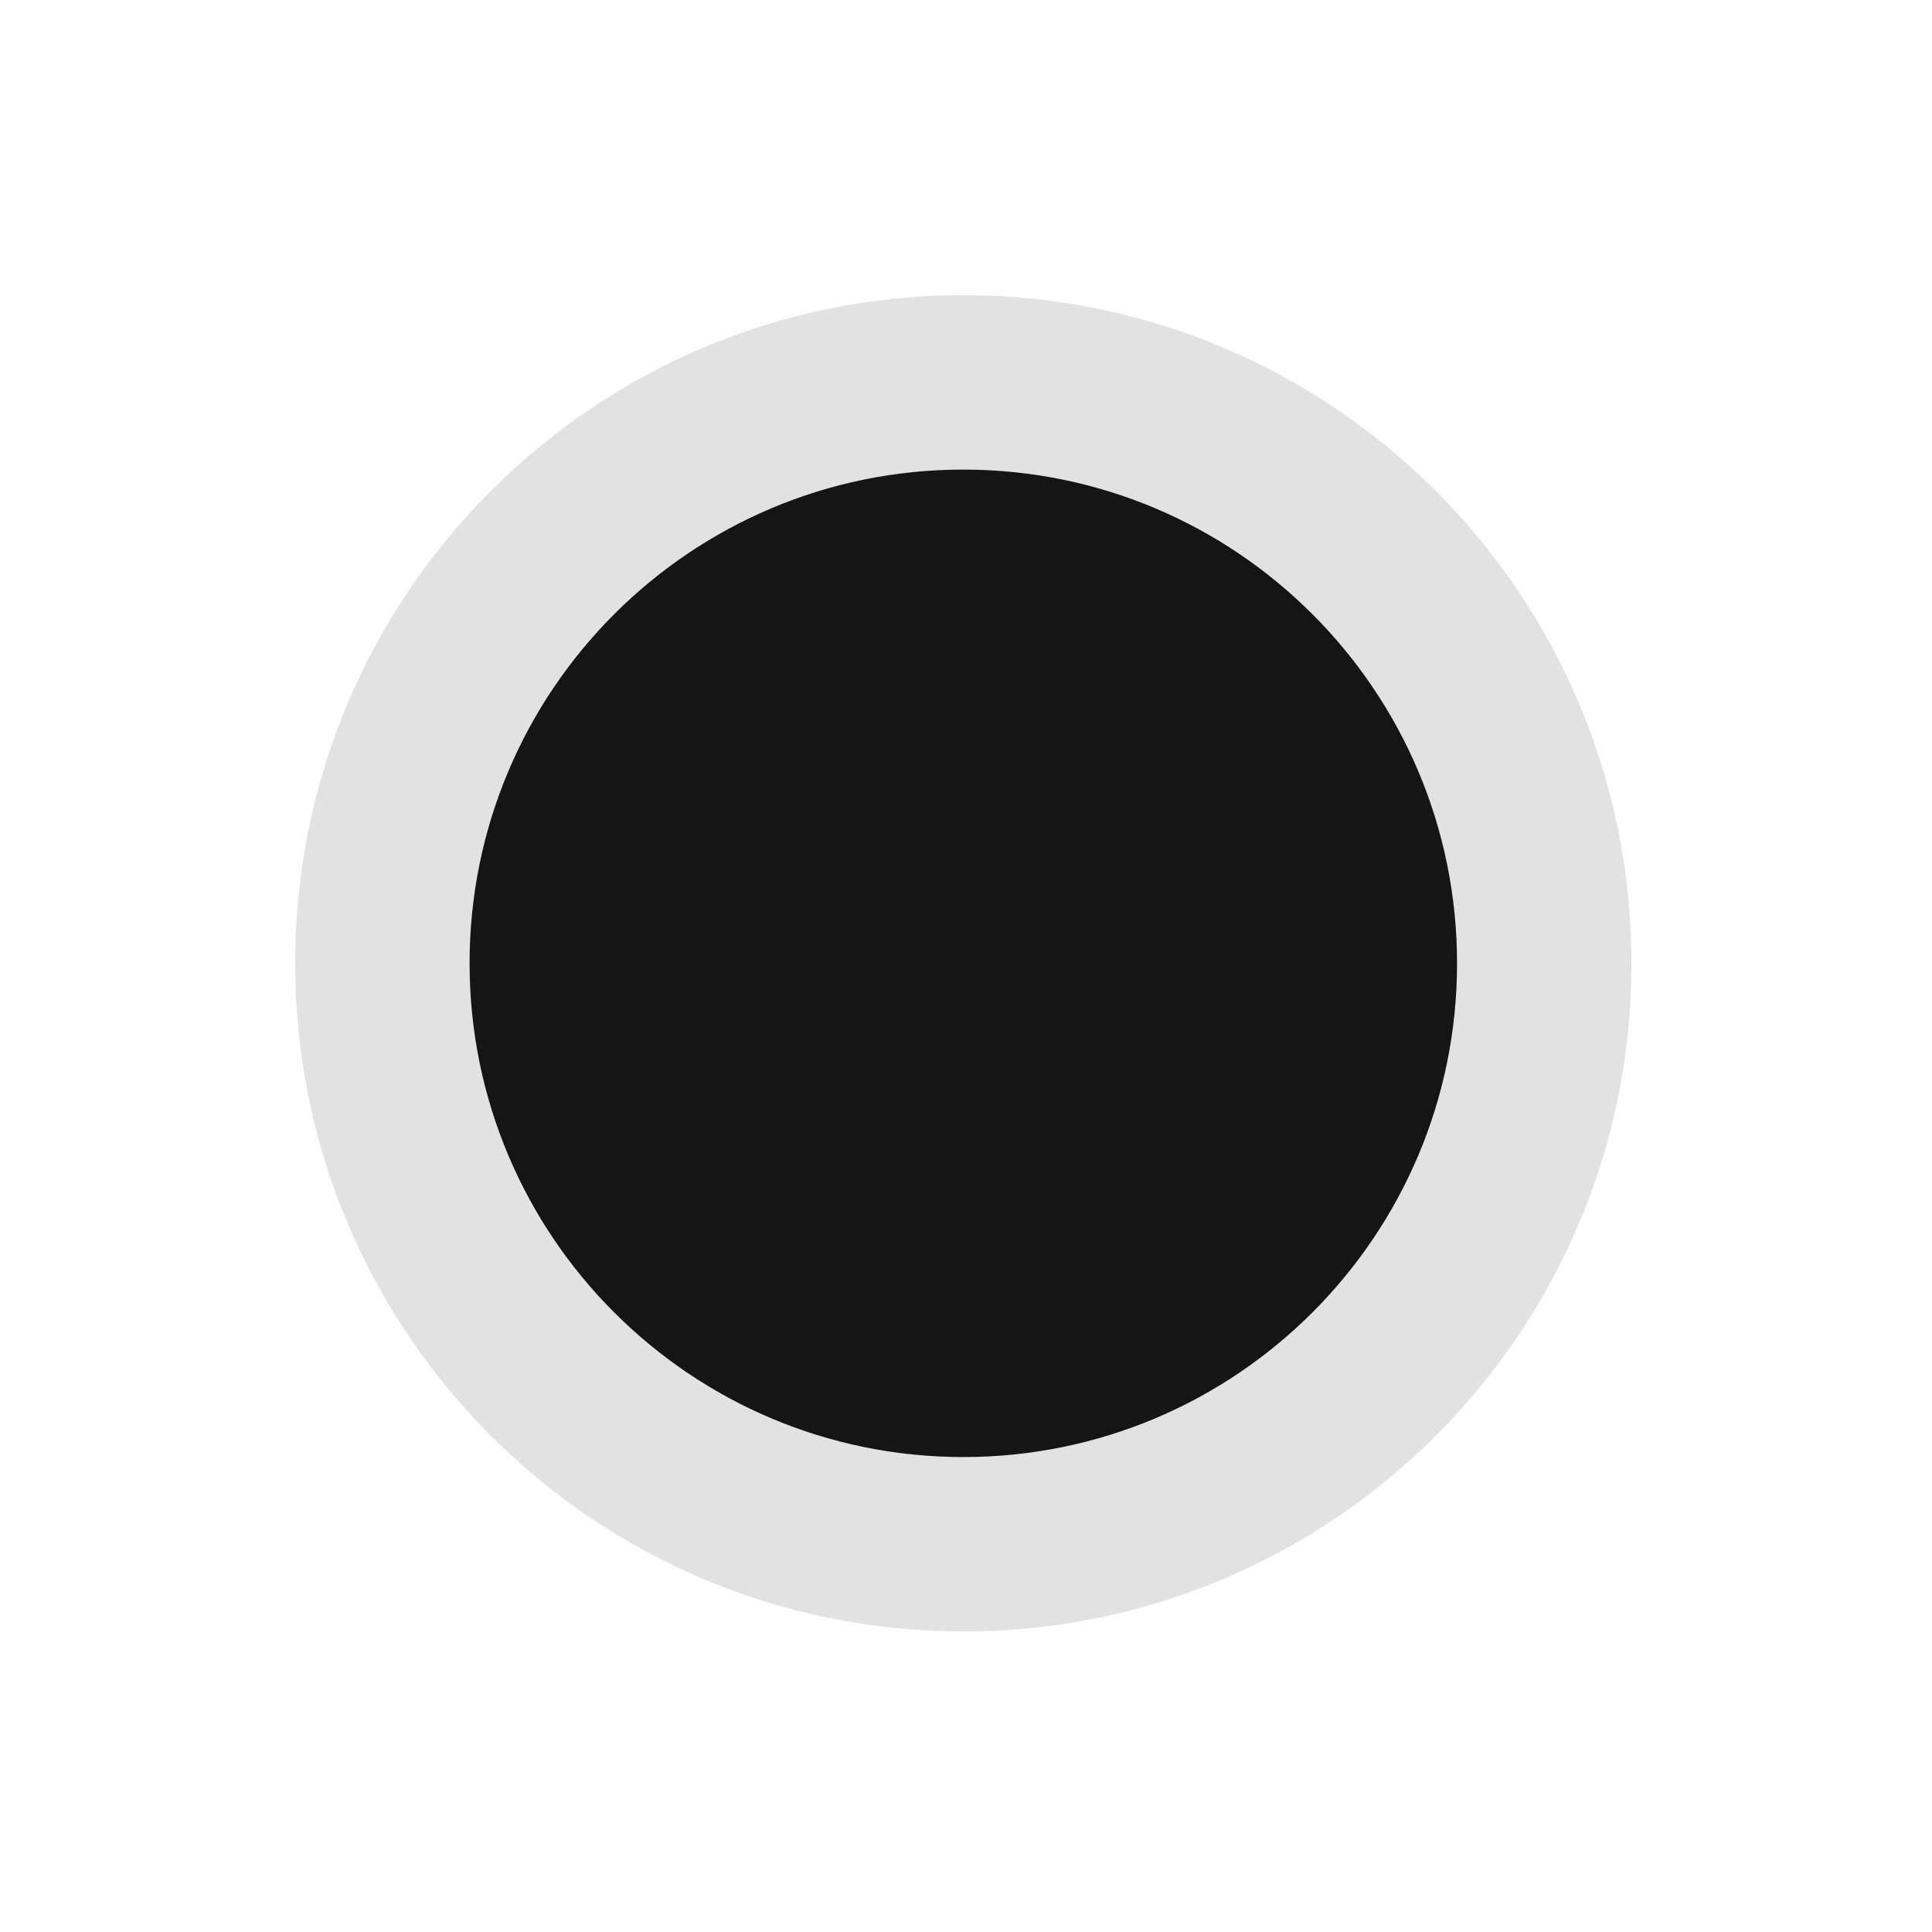
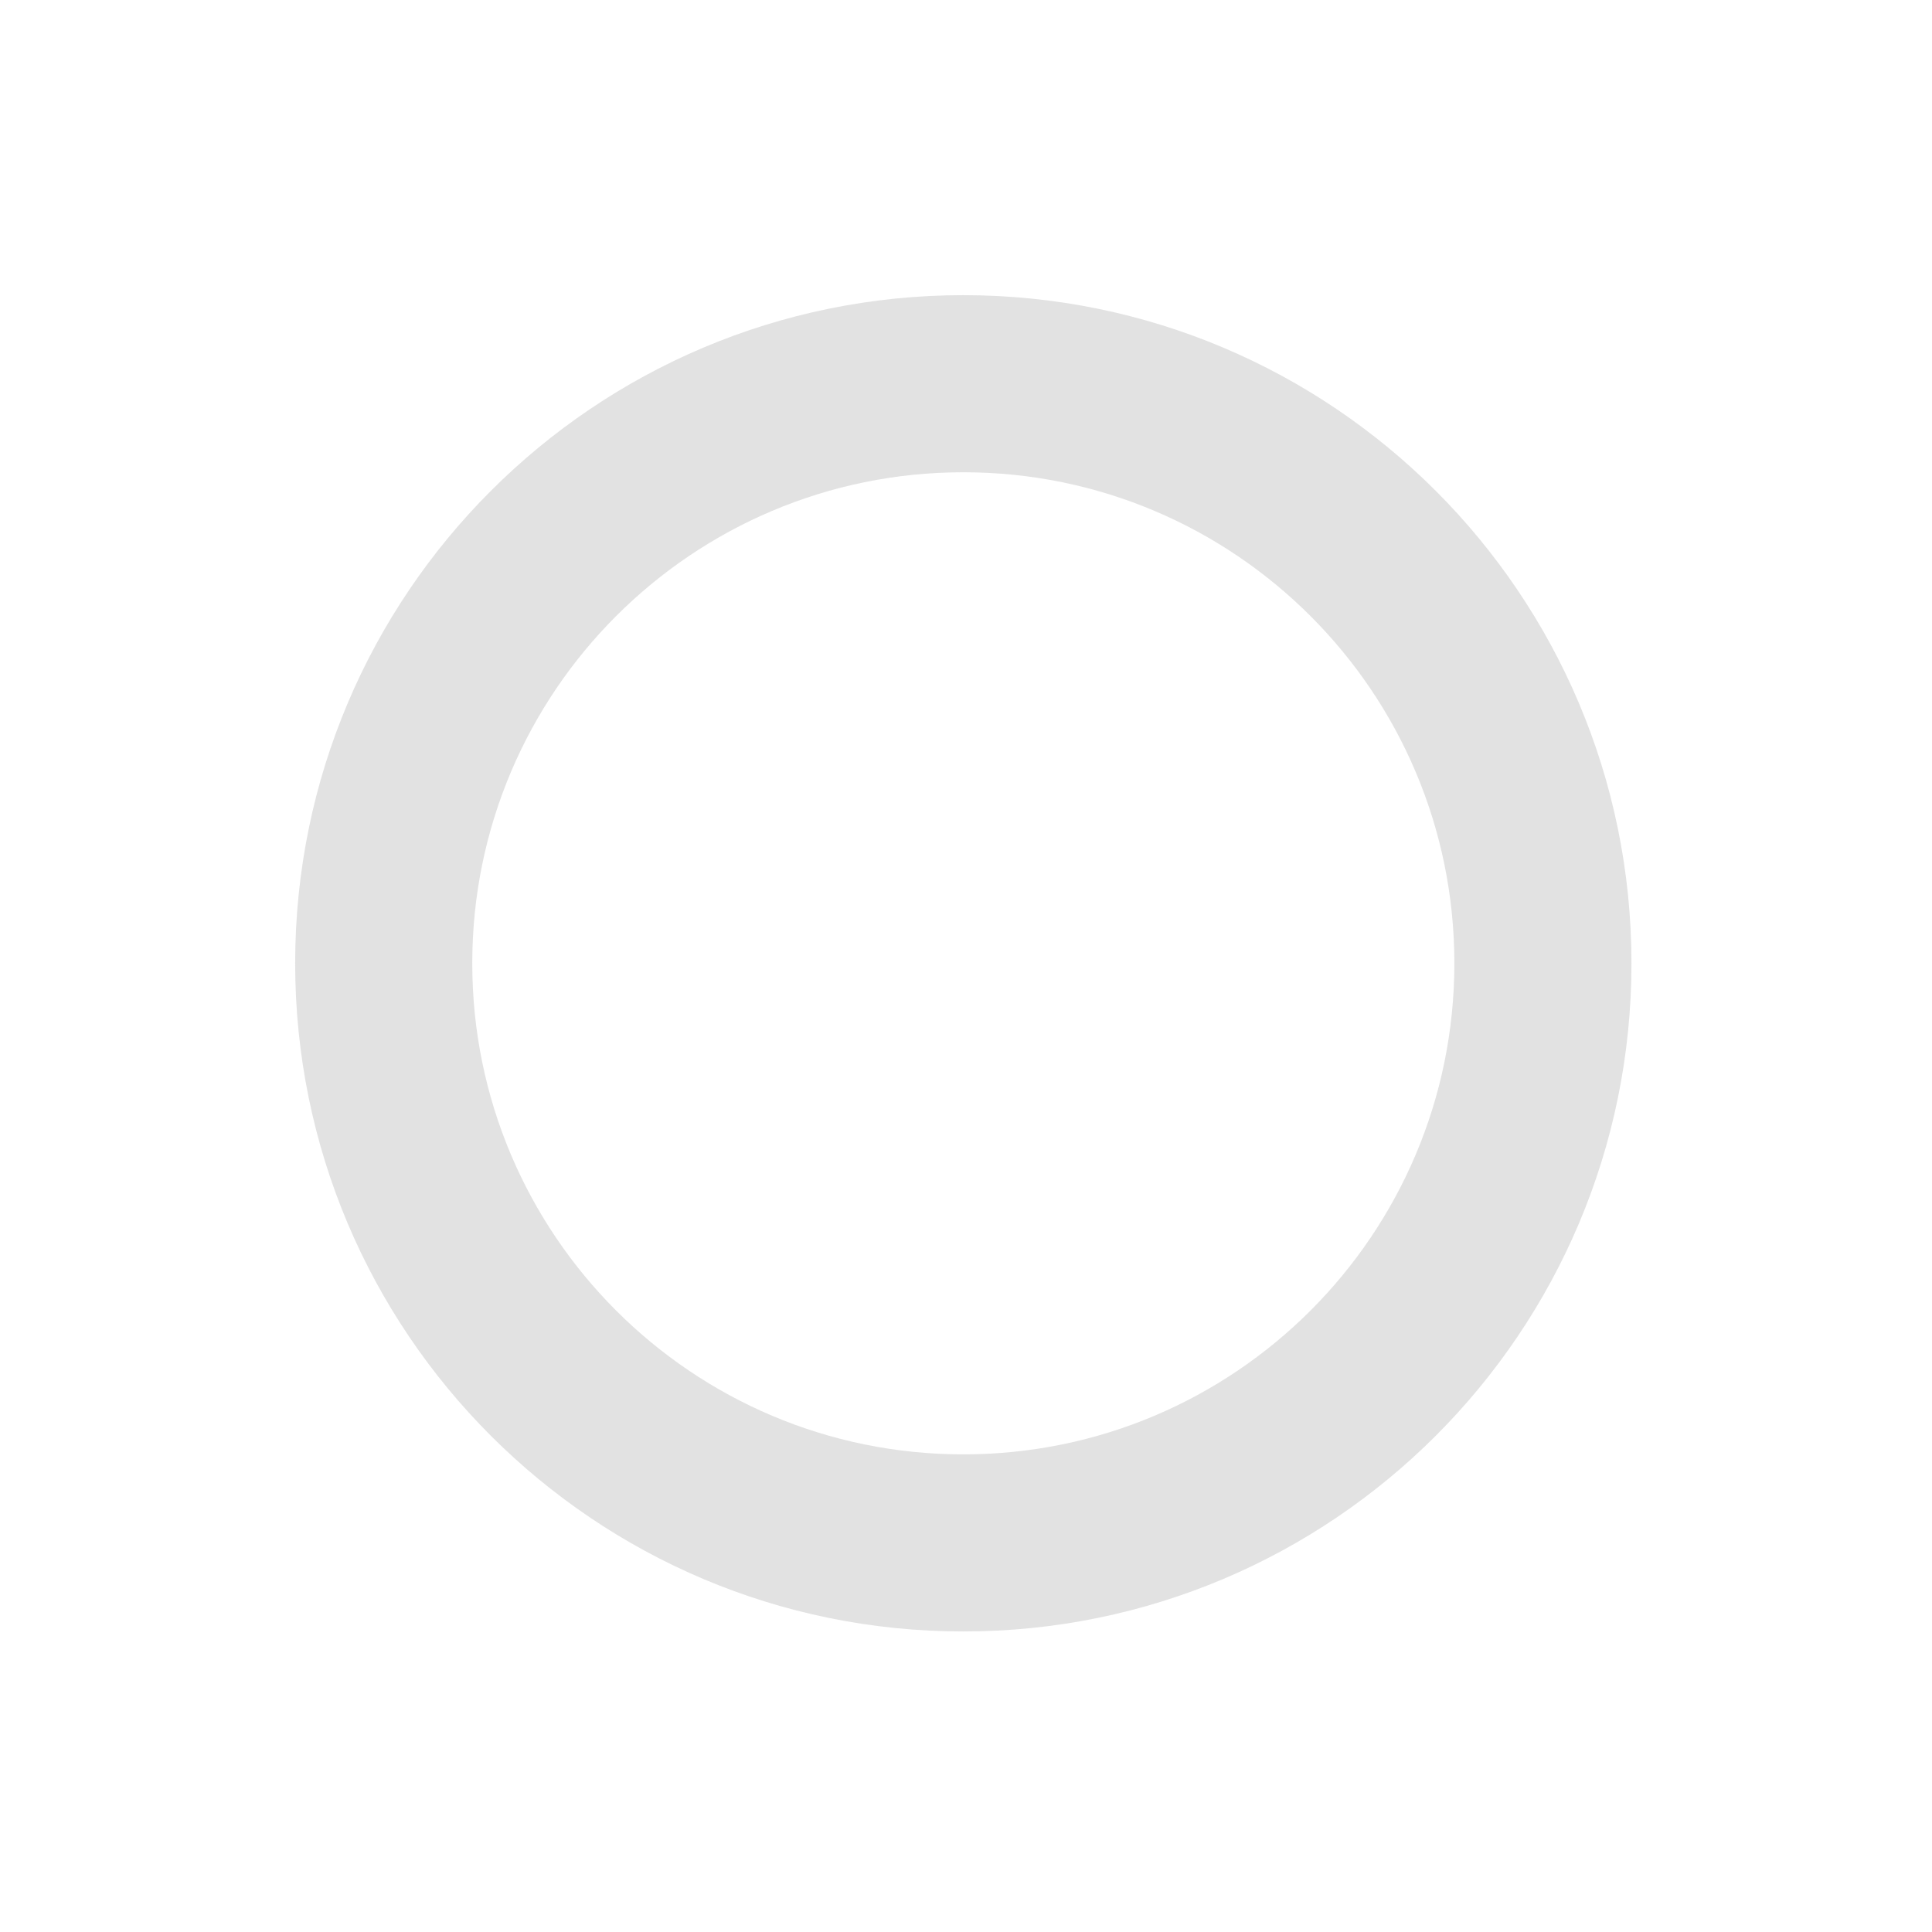
<svg xmlns="http://www.w3.org/2000/svg" width="360" height="360" viewBox="0 0 360 360" fill="none">
-   <path d="M304 179.5C304 248.259 248.259 304 179.5 304C110.741 304 55 248.259 55 179.5C55 110.741 110.741 55 179.5 55C248.259 55 304 110.741 304 179.5Z" fill="#A1A1A1" fill-opacity="0.302" />
-   <path d="M179.5 88C230.034 88 271 128.966 271 179.5C271 230.034 230.034 271 179.5 271C128.966 271 88 230.034 88 179.5C88 128.966 128.966 88 179.5 88Z" fill="#151515" />
-   <path d="M179.5 88C230.034 88 271 128.966 271 179.5C271 230.034 230.034 271 179.5 271C128.966 271 88 230.034 88 179.5C88 128.966 128.966 88 179.5 88Z" stroke="#151515" />
+   <path fill-rule="evenodd" clip-rule="evenodd" d="M179.5 55C248.259 55 304 110.741 304 179.5C304 248.259 248.259 304 179.5 304C110.741 304 55 248.259 55 179.5C55 110.741 110.741 55 179.5 55ZM179.5 88C128.966 88 88 128.966 88 179.5C88 230.034 128.966 271 179.5 271C230.034 271 271 230.034 271 179.5C271 128.966 230.034 88 179.5 88Z" fill="#A1A1A1" fill-opacity="0.302" />
</svg>
